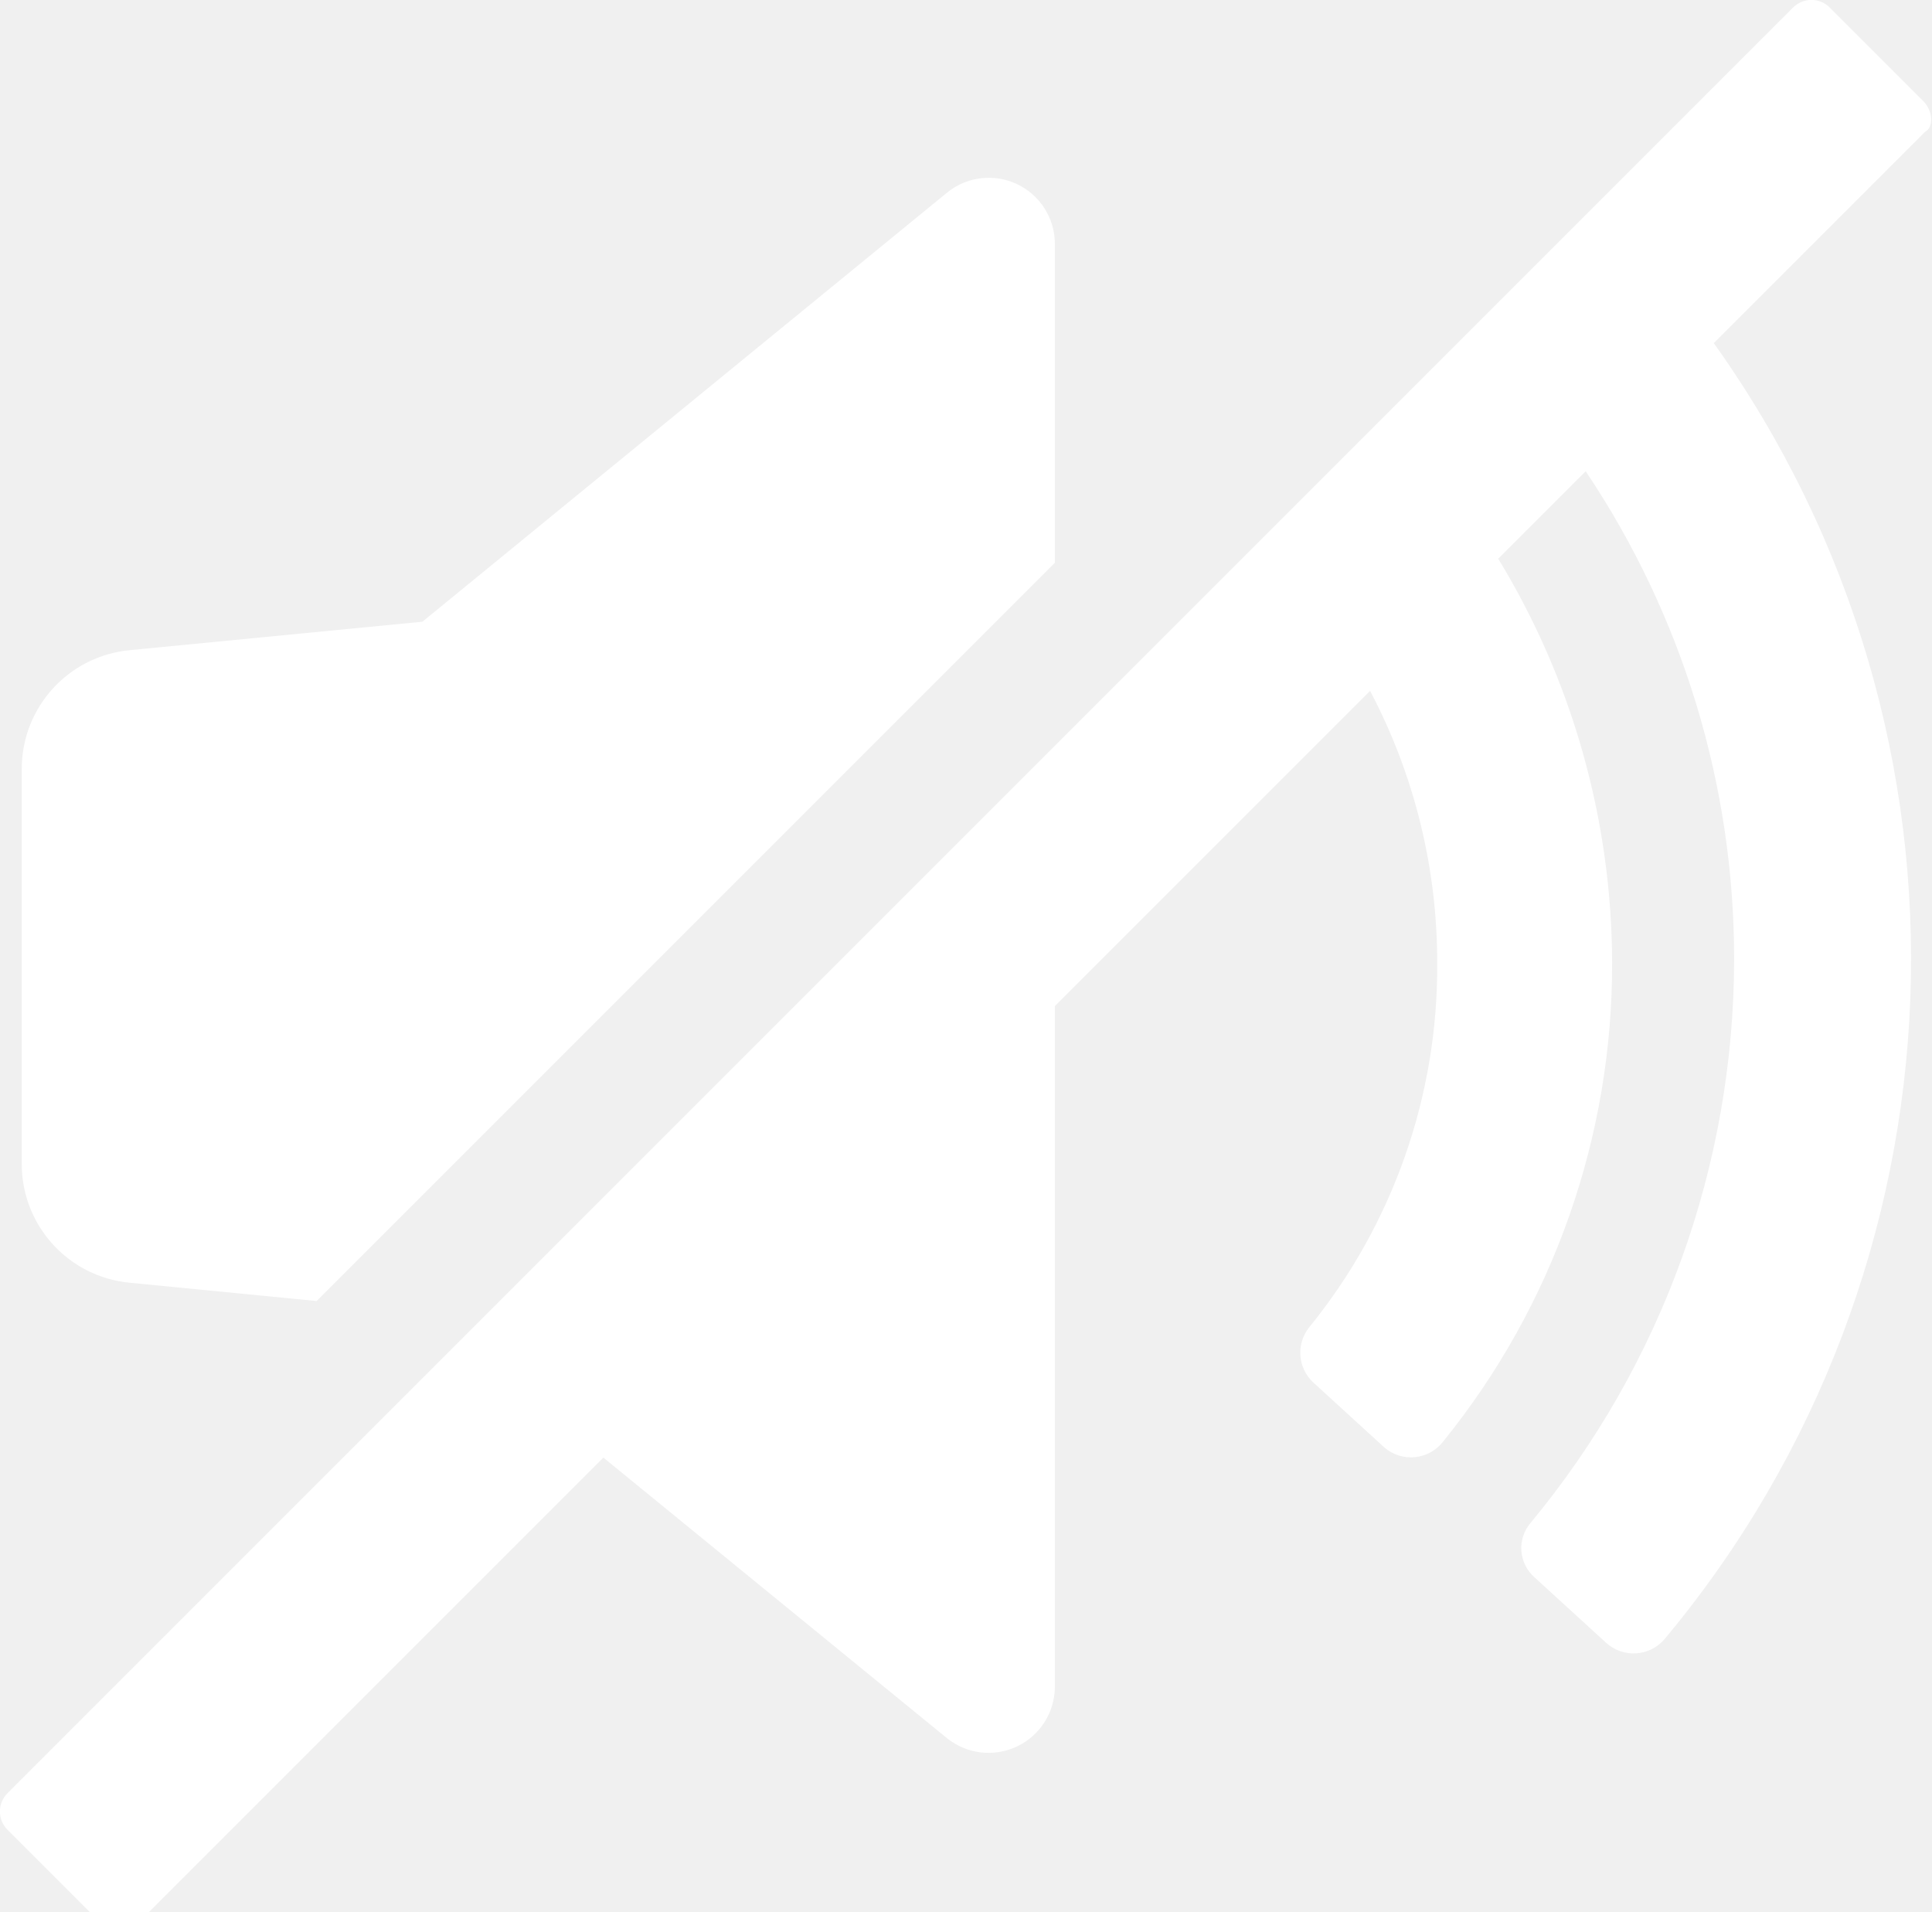
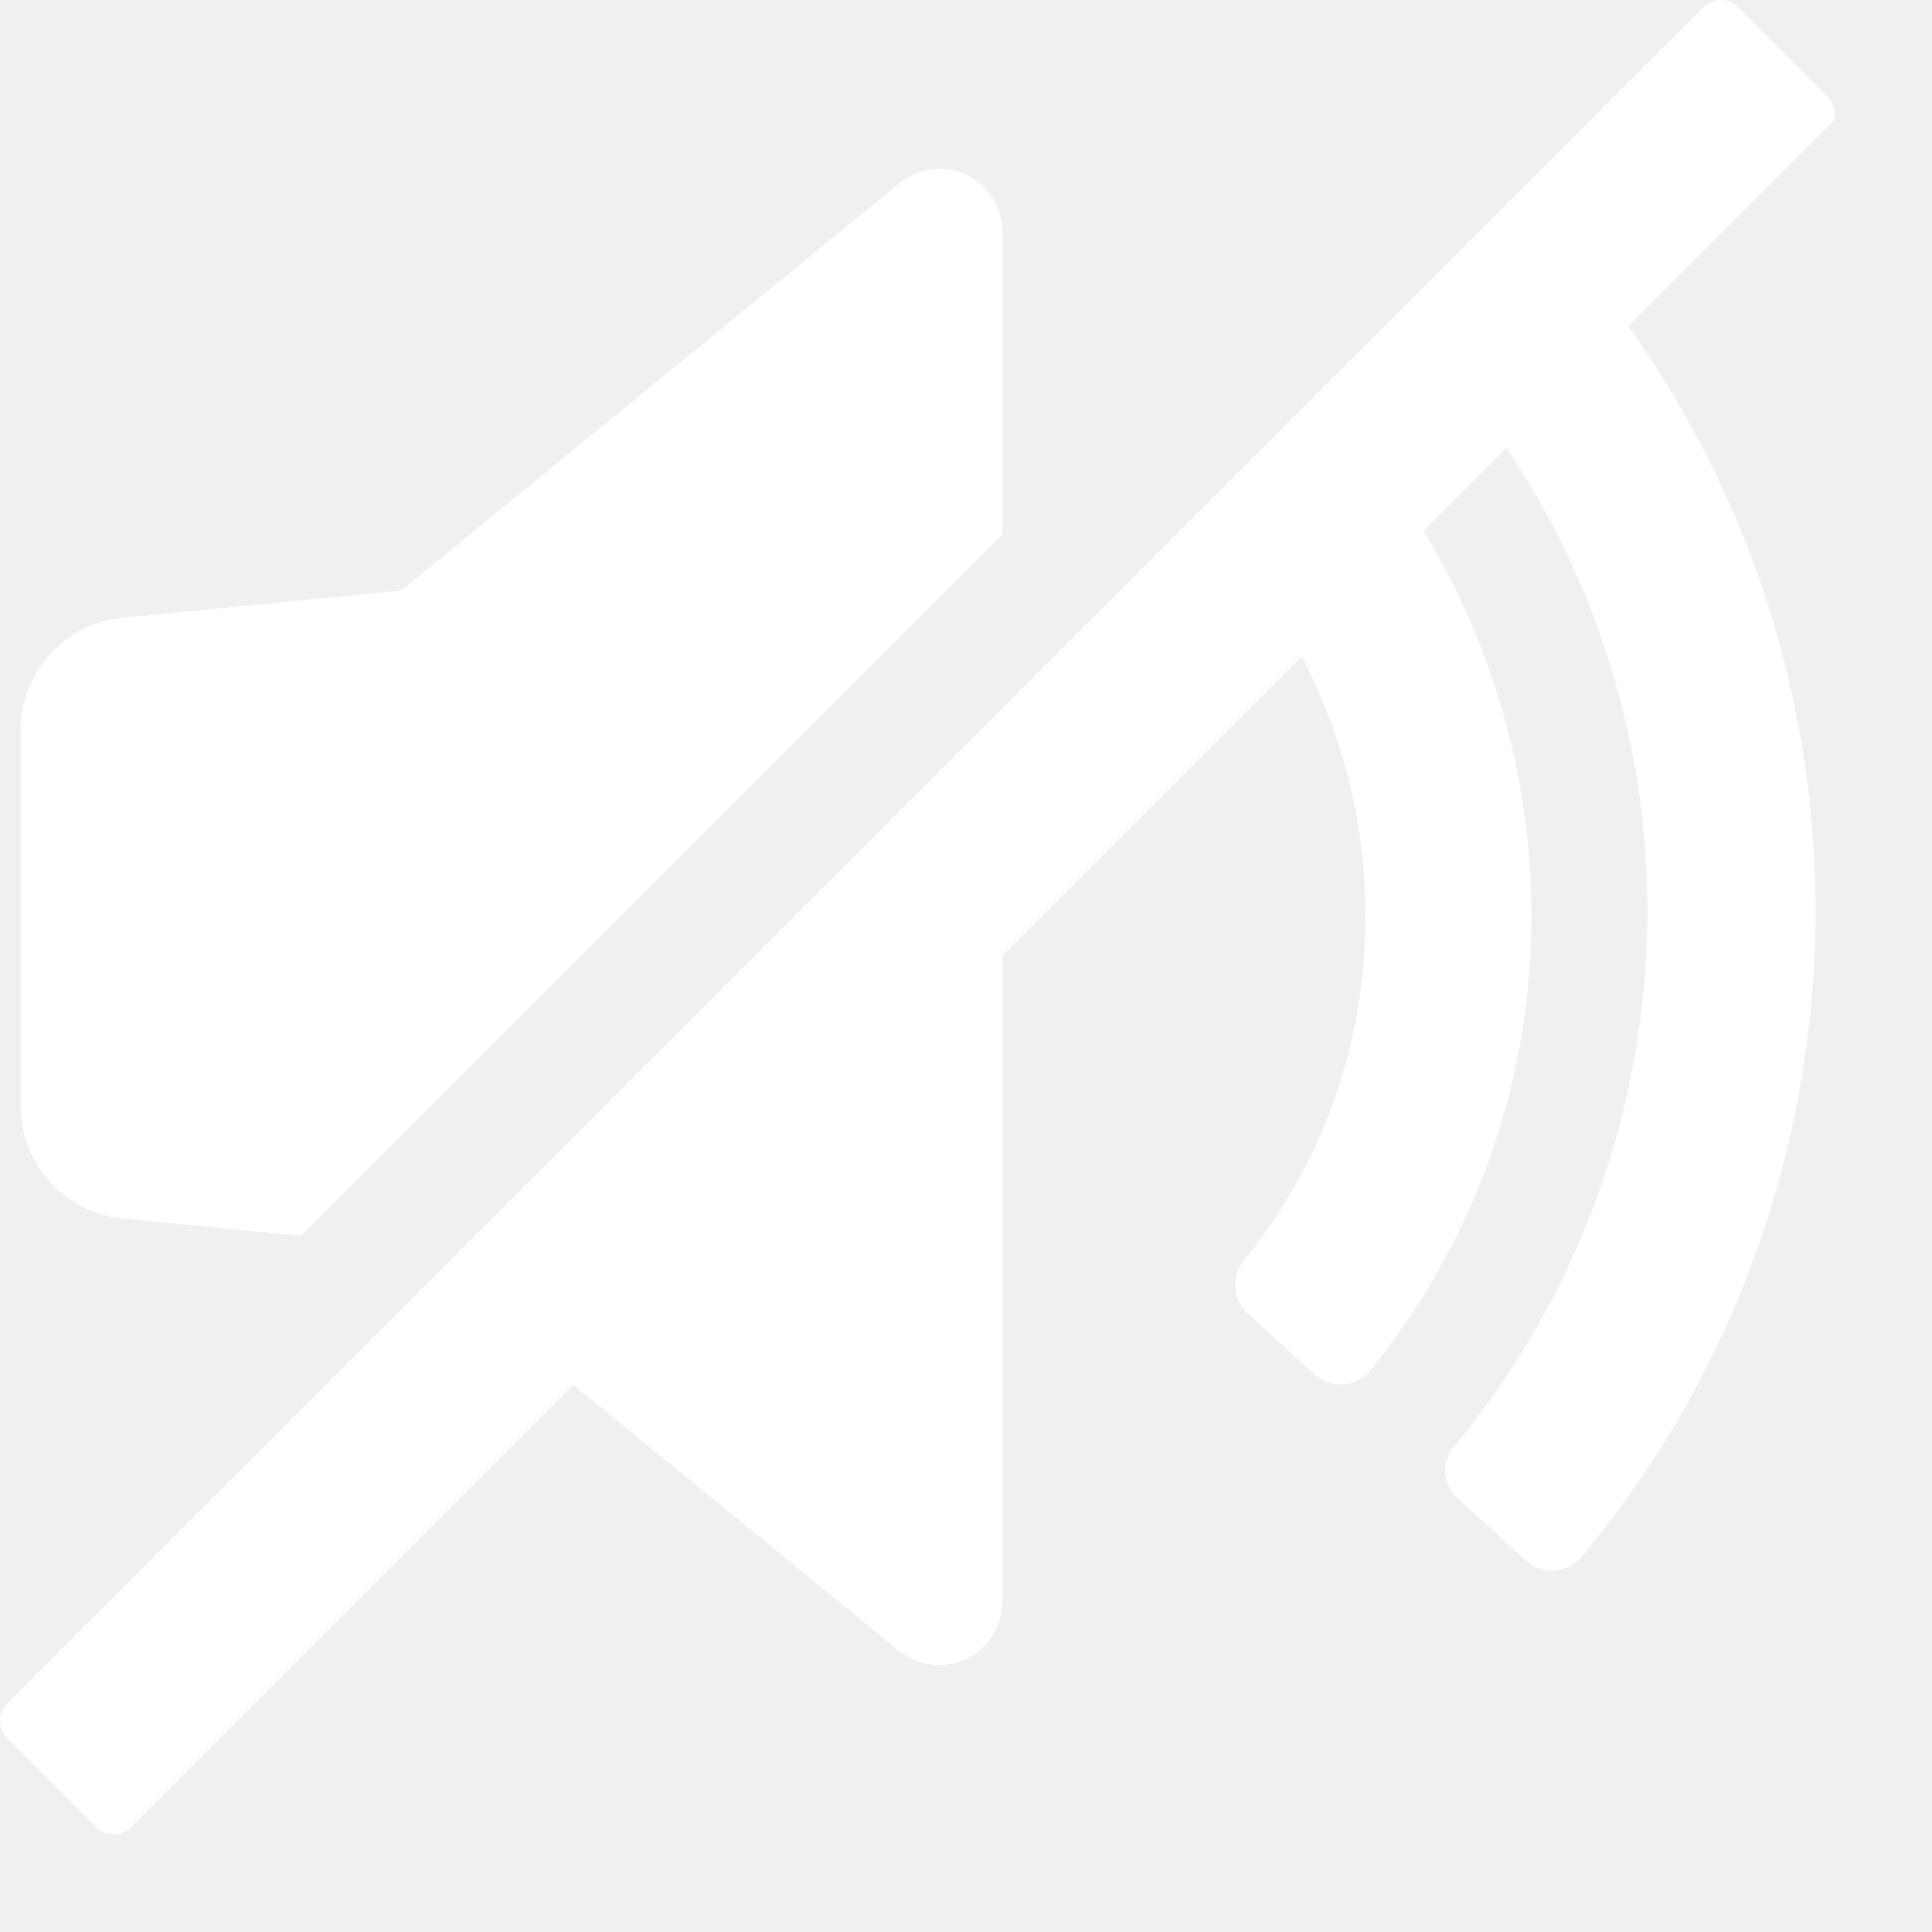
- <svg xmlns="http://www.w3.org/2000/svg" viewBox="0 0 95 94" width="50%" height="auto">
+ <svg xmlns="http://www.w3.org/2000/svg" viewBox="0 0 100 100" preserveAspectRatio="none">
  <g id="e3ff9734-657f-41a9-bd80-83dc8a2a0ac8" data-name="Layer 1">
    <path d="M8.9,65.6l9.2.9L54.4,30.2V14.5A3.25,3.25,0,0,0,49.1,12L23.3,33.1,8.9,34.5a5.86,5.86,0,0,0-5.3,5.8V59.8A5.86,5.86,0,0,0,8.9,65.6Z" transform="translate(-2.53 -2.53)" fill="#fff" />
    <path d="M97.1,7.5,92.5,2.9a1.27,1.27,0,0,0-1.8,0L2.9,90.7a1.27,1.27,0,0,0,0,1.8l4.6,4.6a1.27,1.27,0,0,0,1.8,0L32.2,74.2,49.1,88a3.26,3.26,0,0,0,5.3-2.5V52L69.9,36.5a28.57,28.57,0,0,1,3.3,13.4,28.07,28.07,0,0,1-6.3,17.9,2,2,0,0,0,.2,2.7l3.5,3.2a2,2,0,0,0,2.9-.3,37.23,37.23,0,0,0,8.3-23.6A38.34,38.34,0,0,0,76.2,30l4.3-4.3a43,43,0,0,1,7.3,24,43.47,43.47,0,0,1-10,27.7,1.91,1.91,0,0,0,.2,2.7l3.5,3.2a2,2,0,0,0,2.9-.2,52.16,52.16,0,0,0,2.4-63.7L97.2,9C97.6,8.8,97.6,8,97.1,7.5Z" transform="translate(-2.53 -2.53)" fill="#fff" />
  </g>
</svg>
